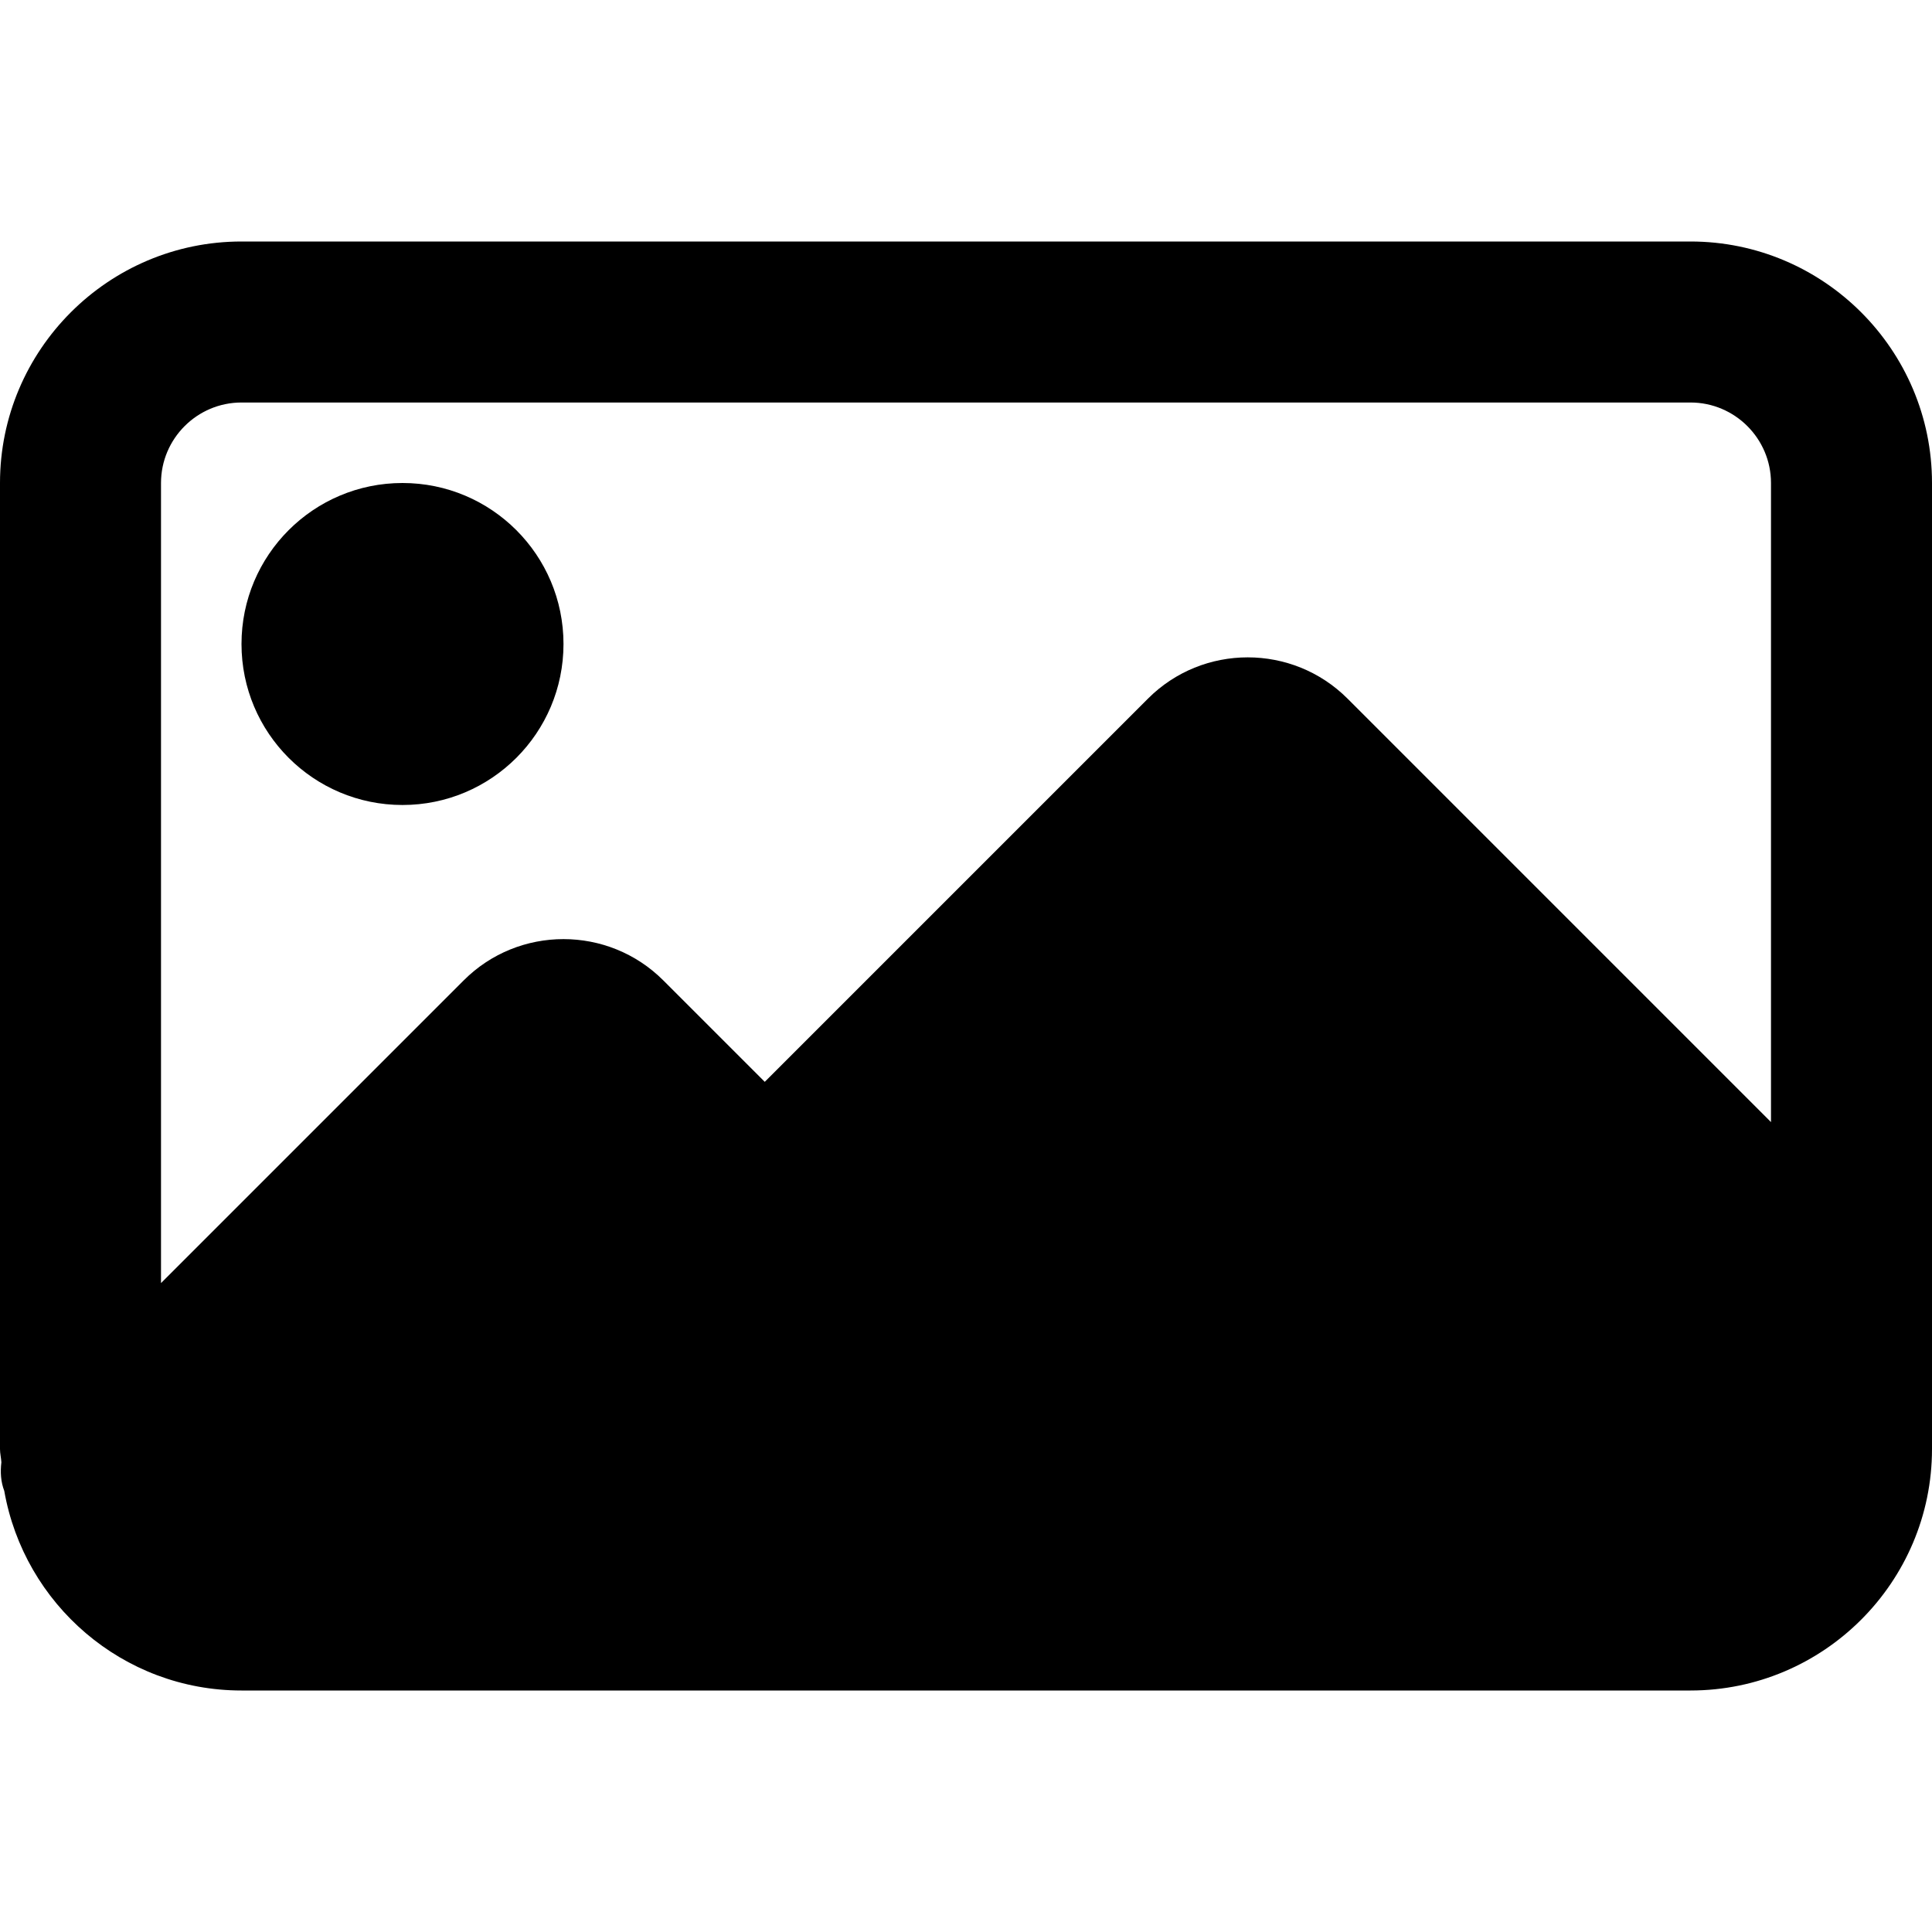
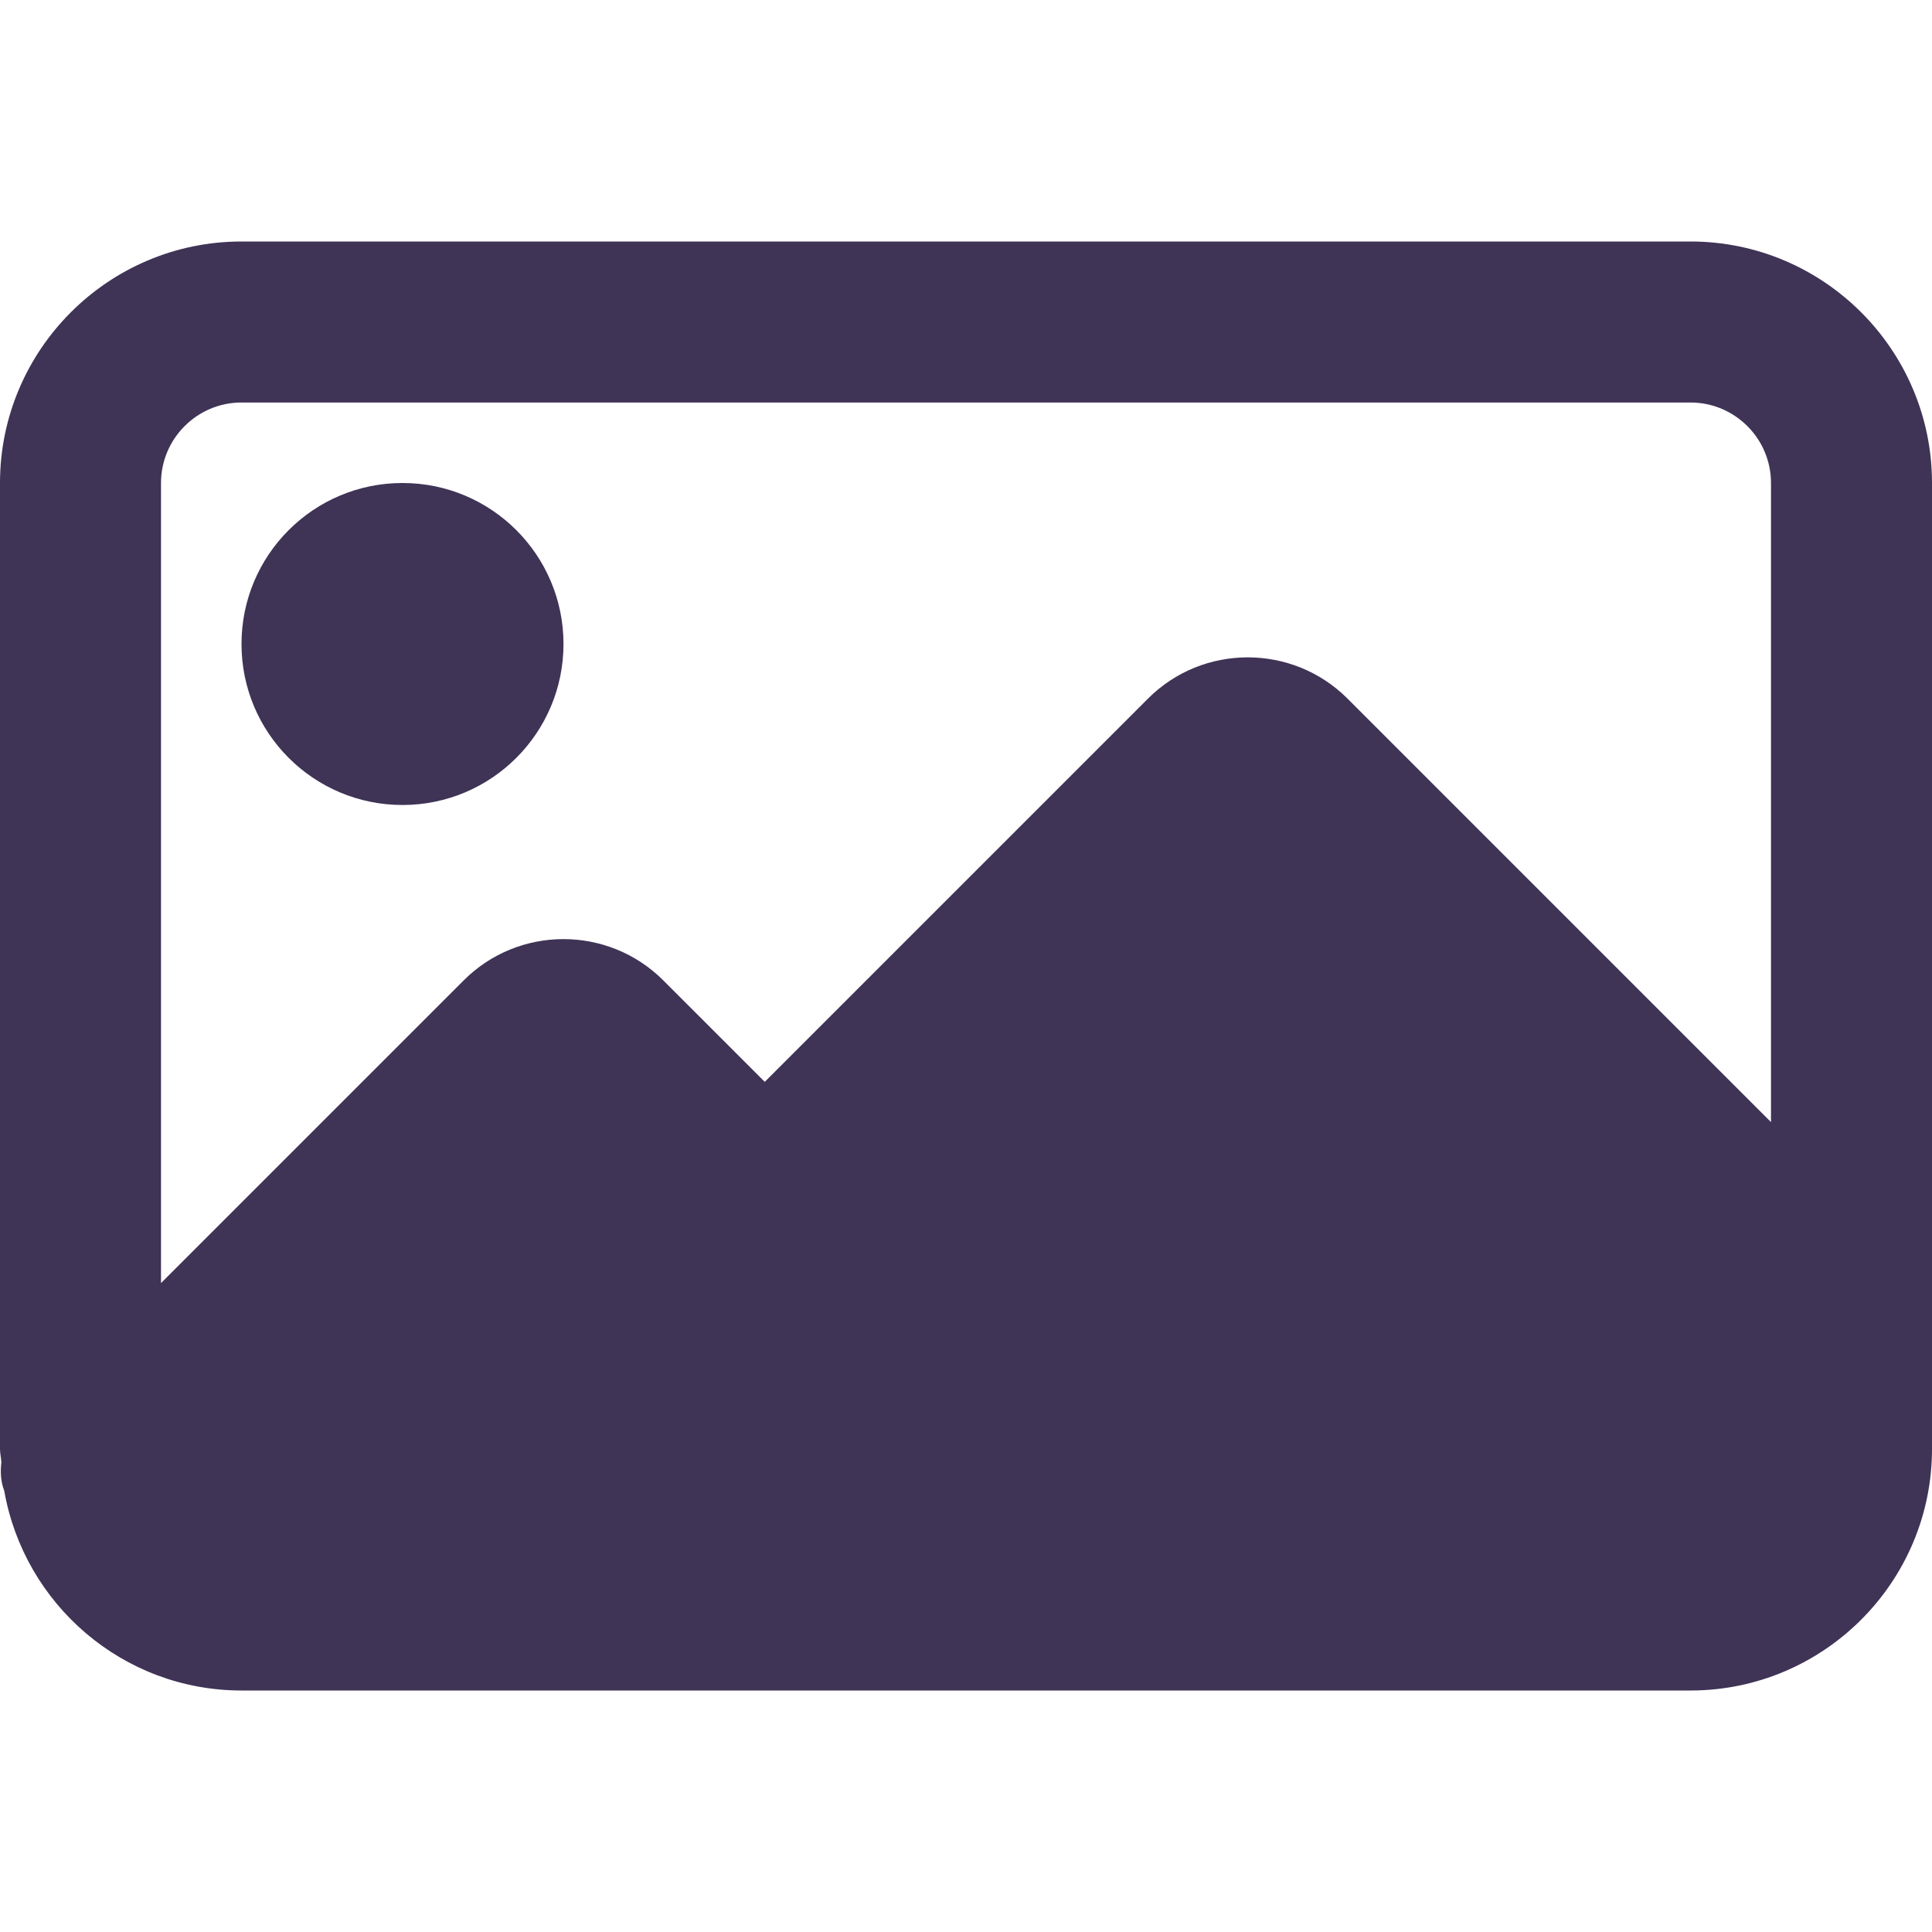
<svg xmlns="http://www.w3.org/2000/svg" height="512pt" viewBox="0 -64 512 512" width="512pt">
-   <path d="m149.332 106.668c0 23.562-19.102 42.664-42.664 42.664-23.566 0-42.668-19.102-42.668-42.664 0-23.566 19.102-42.668 42.668-42.668 23.562 0 42.664 19.102 42.664 42.668zm0 0" />
-   <path d="m448 0h-384c-35.285 0-64 28.715-64 64v256c0 1.195.297 2.324.363 3.52-.301 2.559-.172 5.141.766 7.574 5.27 29.996 31.383 52.906 62.871 52.906h384c35.285 0 64-28.715 64-64v-256c0-35.285-28.715-64-64-64zm-384 42.668h384c11.754 0 21.332 9.578 21.332 21.332v169.367l-112.211-112.215c-14.594-14.594-38.336-14.594-52.906 0l-101.547 101.547-26.883-26.879c-14.59-14.594-38.336-14.594-52.906 0l-80.211 80.211v-212.031c0-11.754 9.578-21.332 21.332-21.332zm0 0" />
+   <path fill="#3f3356" d="m149.332 106.668c0 23.562-19.102 42.664-42.664 42.664-23.566 0-42.668-19.102-42.668-42.664 0-23.566 19.102-42.668 42.668-42.668 23.562 0 42.664 19.102 42.664 42.668zm0 0" />
+   <path fill="#3f3356" d="m448 0h-384c-35.285 0-64 28.715-64 64v256c0 1.195.297 2.324.363 3.52-.301 2.559-.172 5.141.766 7.574 5.27 29.996 31.383 52.906 62.871 52.906h384c35.285 0 64-28.715 64-64v-256c0-35.285-28.715-64-64-64zm-384 42.668h384c11.754 0 21.332 9.578 21.332 21.332v169.367l-112.211-112.215c-14.594-14.594-38.336-14.594-52.906 0l-101.547 101.547-26.883-26.879c-14.59-14.594-38.336-14.594-52.906 0l-80.211 80.211v-212.031c0-11.754 9.578-21.332 21.332-21.332zm0 0" />
</svg>
